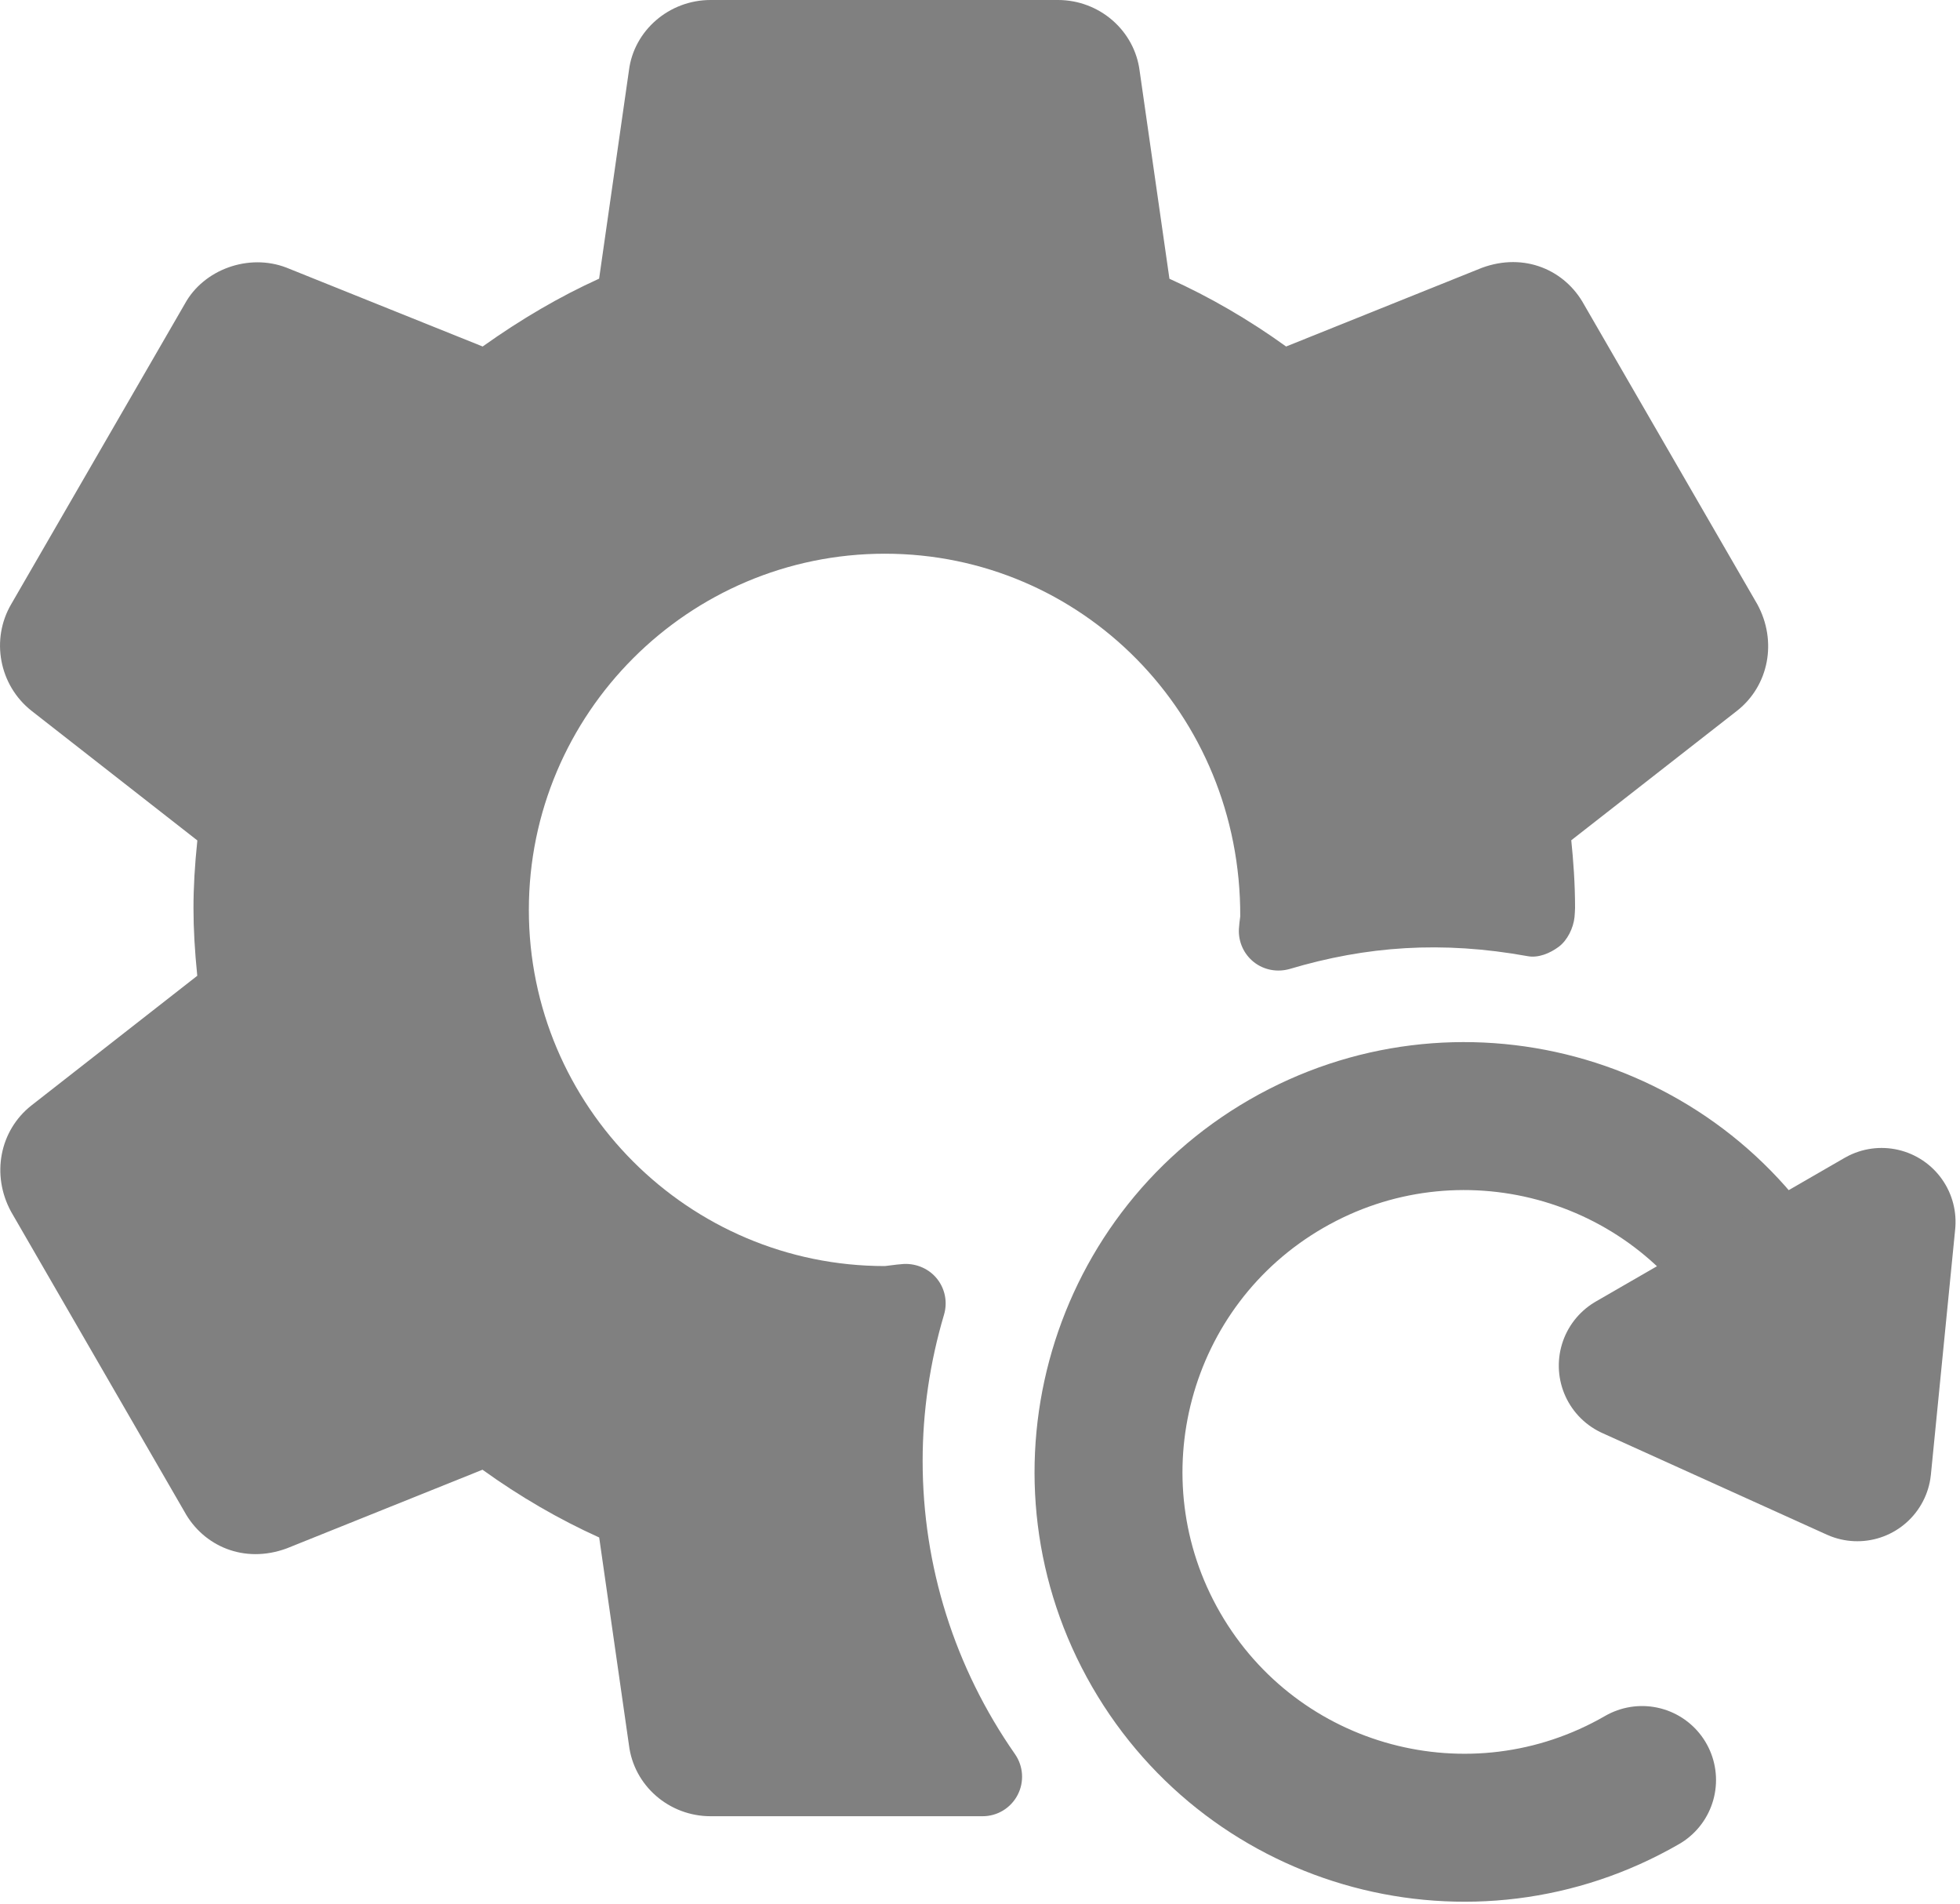
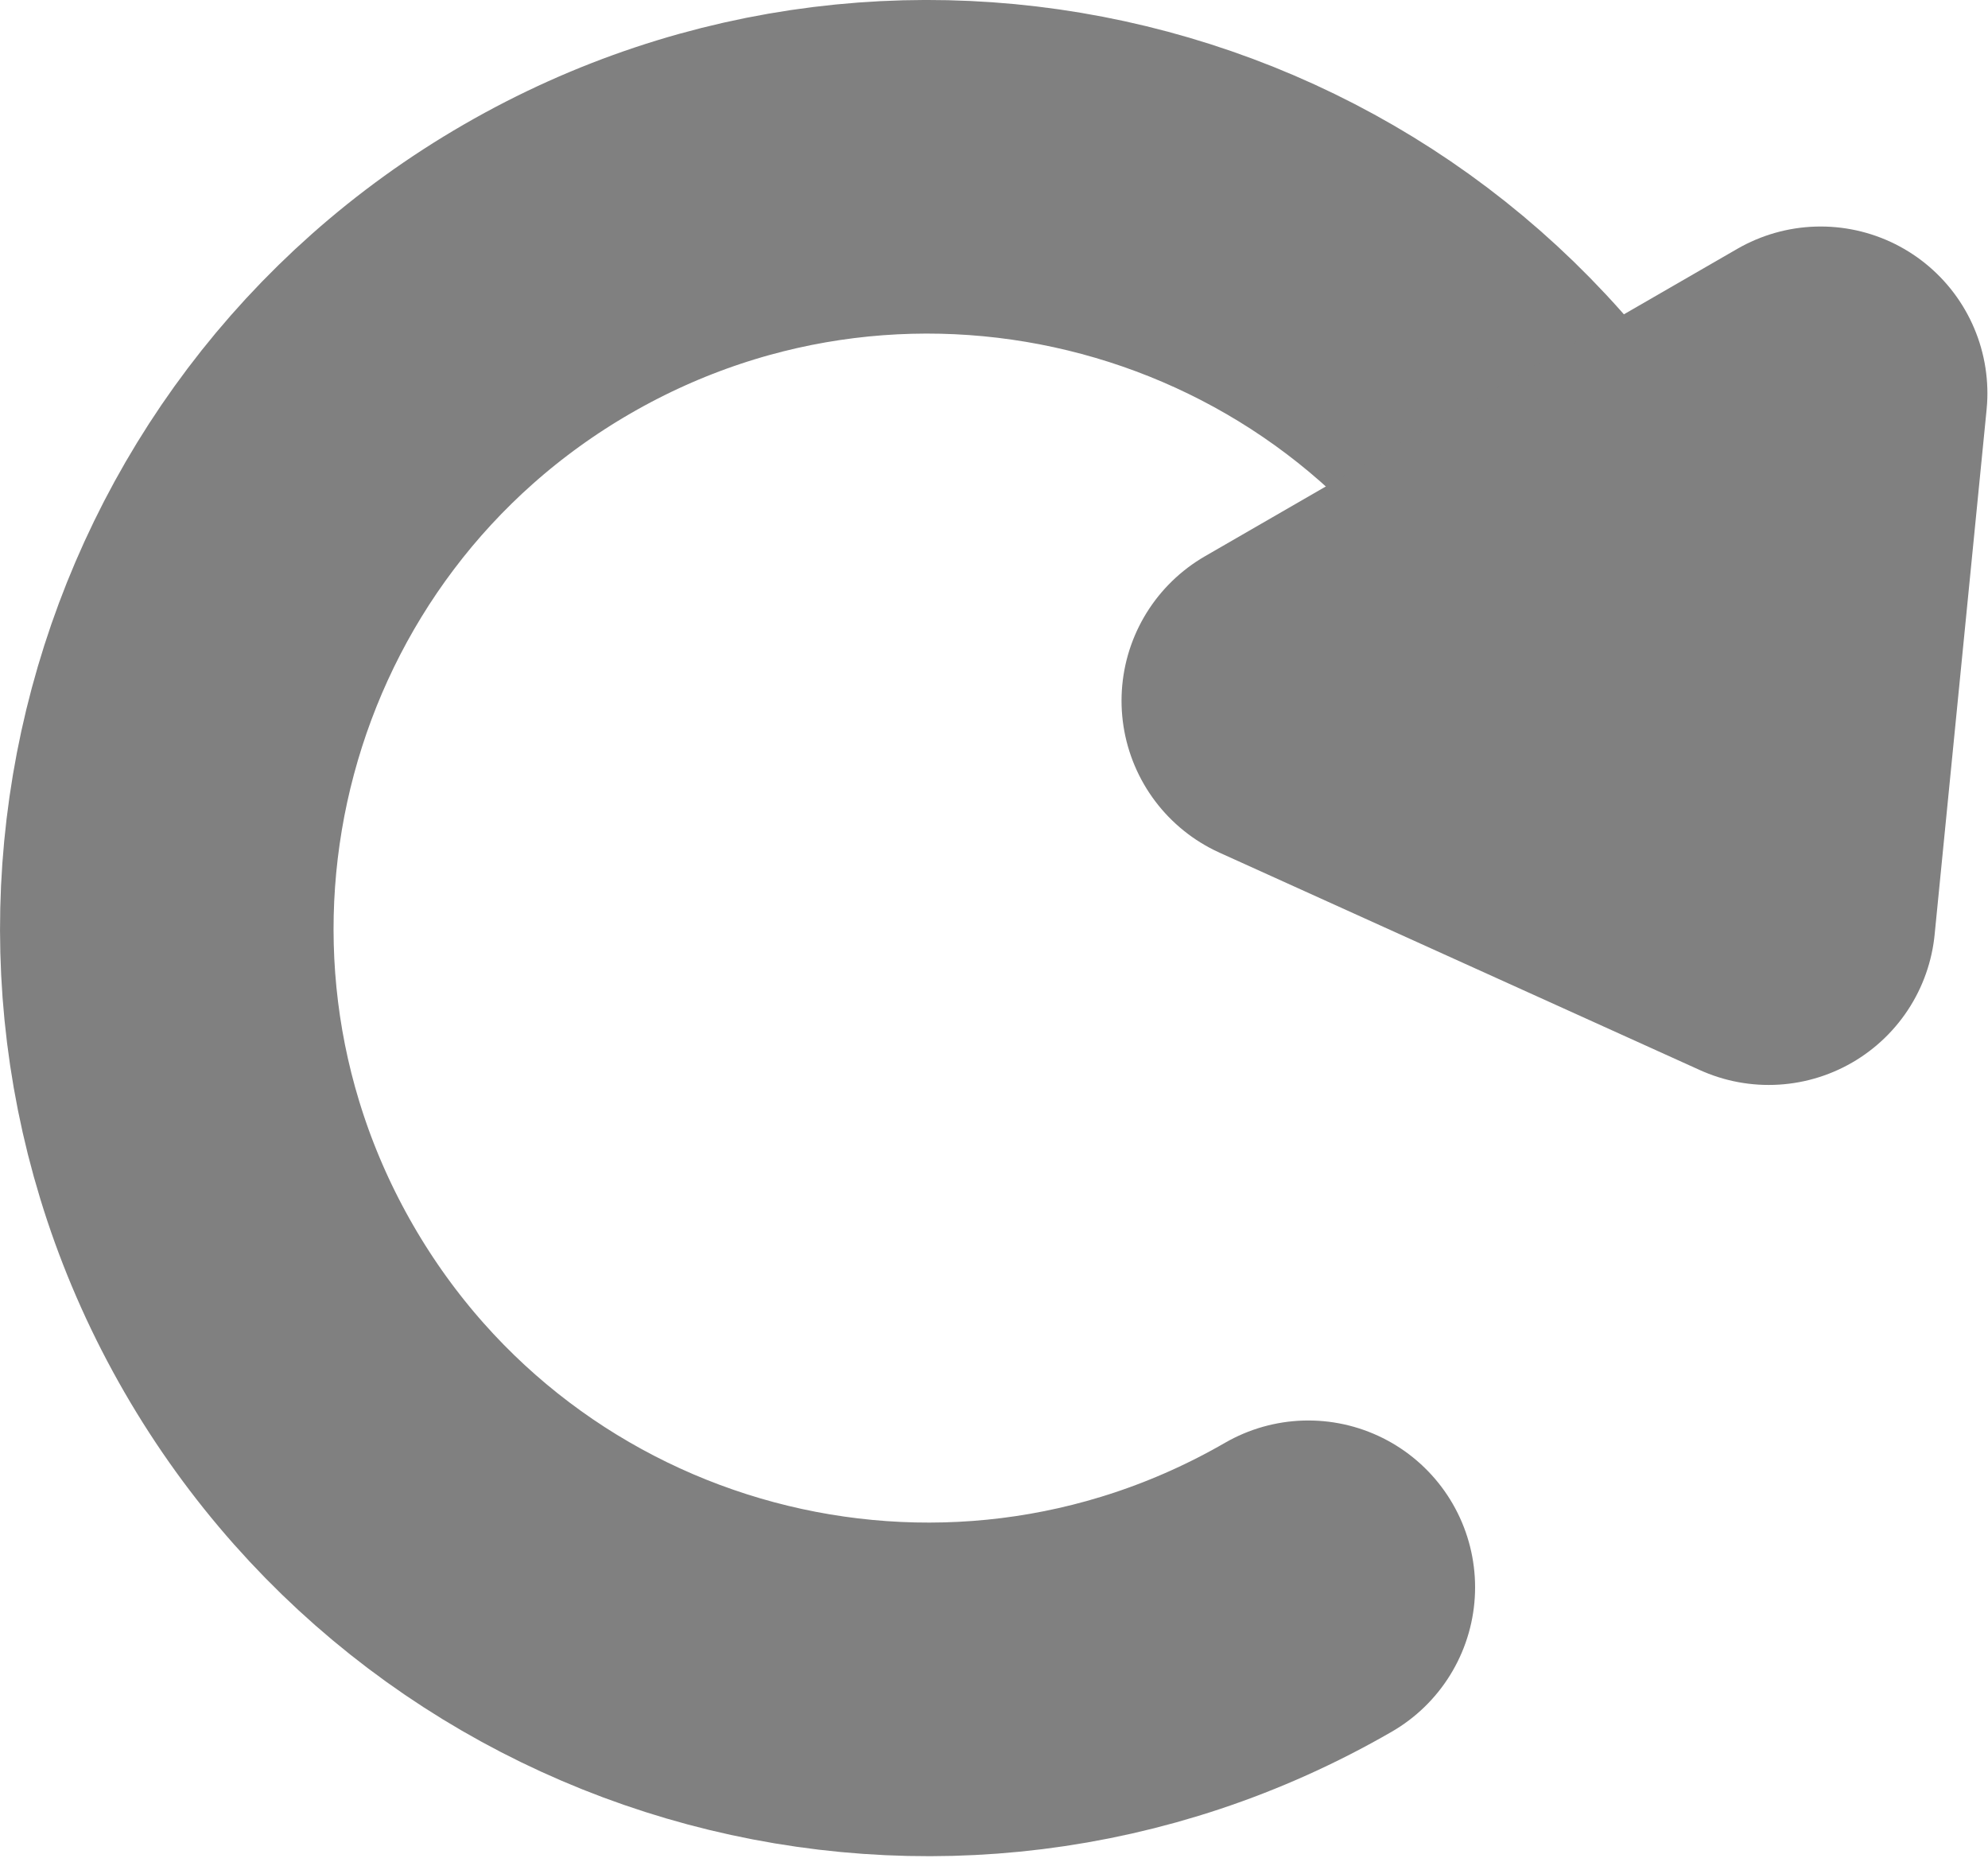
- <svg xmlns="http://www.w3.org/2000/svg" width="100%" height="100%" viewBox="0 0 276 268" version="1.1" xml:space="preserve" style="fill-rule:evenodd;clip-rule:evenodd;stroke-linecap:round;stroke-linejoin:round;stroke-miterlimit:1.5;">
-   <g transform="matrix(1,0,0,1,-2233.52,-766.474)">
-     <g transform="matrix(0.521115,0,0,0.521115,2231.78,766.474)">
-       <g>
-         <path d="M478.213,163.264L431.408,82.325C426.309,72.981 415.301,68.096 403.76,72.362L350.875,93.61C340.827,86.378 330.267,80.234 319.344,75.306L311.301,19.2C309.936,8.256 300.443,0 289.221,0L195.354,0C184.133,0 174.639,8.256 173.295,19.008L165.231,75.285C154.65,80.085 144.26,86.144 133.764,93.61L80.731,72.299C70.534,68.374 58.374,72.79 53.296,82.07L6.405,163.157C0.773,172.714 3.098,185.109 11.845,192.021L56.666,227.05C55.962,233.813 55.621,239.722 55.621,245.333C55.621,250.944 55.962,256.853 56.645,263.616L11.802,298.667C3.247,305.43 0.901,317.419 6.362,327.403L53.167,408.363C58.266,417.686 69.295,422.571 80.836,418.304L133.721,397.056C143.769,404.288 154.329,410.432 165.252,415.36L173.295,471.445C174.639,482.41 184.132,490.666 195.354,490.666L268.869,490.666C272.858,490.666 276.485,488.447 278.32,484.927C280.155,481.407 279.877,477.162 277.616,473.898C261.296,450.517 252.656,423.103 252.656,394.666C252.656,381.397 254.597,368.106 258.437,355.157C259.418,351.829 258.736,348.245 256.581,345.514C254.426,342.805 251.12,341.354 247.642,341.461C246.49,341.525 245.359,341.674 242.458,342.037C189.402,342.037 146.245,298.88 146.245,245.824C146.245,192.768 189.402,149.589 242.458,149.589C295.514,149.589 338.671,192.746 338.479,247.573C338.33,248.704 338.18,249.834 338.116,250.986C337.945,254.463 339.46,257.791 342.169,259.925C344.9,262.08 348.505,262.72 351.812,261.781C372.569,255.594 393.028,254.122 416.196,258.325C419.033,258.837 422.148,257.557 424.537,255.786C426.905,254.015 428.484,250.73 428.804,247.786C428.847,247.402 428.953,245.674 428.953,245.29C428.953,238.655 428.484,232.405 427.929,227.007L472.752,192C481.307,185.259 483.653,173.269 478.213,163.264Z" style="fill:rgb(128,128,128);fill-rule:nonzero;" />
-       </g>
+ <svg xmlns="http://www.w3.org/2000/svg" width="100%" height="100%" viewBox="0 0 298 279" version="1.1" xml:space="preserve" style="fill-rule:evenodd;clip-rule:evenodd;stroke-linecap:round;stroke-linejoin:round;stroke-miterlimit:1.5;">
+   <g transform="matrix(1,0,0,1,-2203.68,-1116.73)">
+     <g transform="matrix(0.672165,1.16422,-1.16422,0.672165,1747.16,-2008.77)">
+       <path d="M2324.59,745.666C2277.73,745.666 2239.74,783.657 2239.74,830.522C2239.74,877.356 2277.76,915.379 2324.59,915.379C2371.46,915.379 2409.45,877.387 2409.45,830.522C2409.45,877.387 2371.46,915.379 2324.59,915.379C2277.76,915.379 2239.74,877.356 2239.74,830.522C2239.74,783.657 2277.73,745.666 2324.59,745.666Z" style="fill:none;stroke:rgb(128,128,128);stroke-width:37.19px;" />
    </g>
-     <g transform="matrix(0.295135,0.511189,-0.511189,0.295135,2178.19,-459.729)">
-       <path d="M2324.59,745.666C2277.73,745.666 2239.74,783.657 2239.74,830.522C2239.74,877.356 2277.76,915.379 2324.59,915.379C2371.46,915.379 2409.45,877.387 2409.45,830.522C2409.45,877.387 2371.46,915.379 2324.59,915.379C2277.76,915.379 2239.74,877.356 2239.74,830.522C2239.74,783.657 2277.73,745.666 2324.59,745.666Z" style="fill:none;stroke:rgb(128,128,128);stroke-width:35.29px;" />
-     </g>
-     <g transform="matrix(-0.866025,0.5,-0.5,-0.866025,5121.18,572.336)">
-       <path d="M2474.64,966.043L2494.87,994.244L2454.41,994.244L2474.64,966.043Z" style="fill:none;stroke:rgb(128,128,128);stroke-width:20.83px;" />
+     <g transform="matrix(-1.97236,1.13874,-1.13874,-1.97236,8449.76,341.743)">
+       <path d="M2474.64,966.043L2494.87,994.244L2454.41,994.244L2474.64,966.043Z" style="fill:none;stroke:rgb(128,128,128);stroke-width:21.95px;" />
    </g>
  </g>
</svg>
